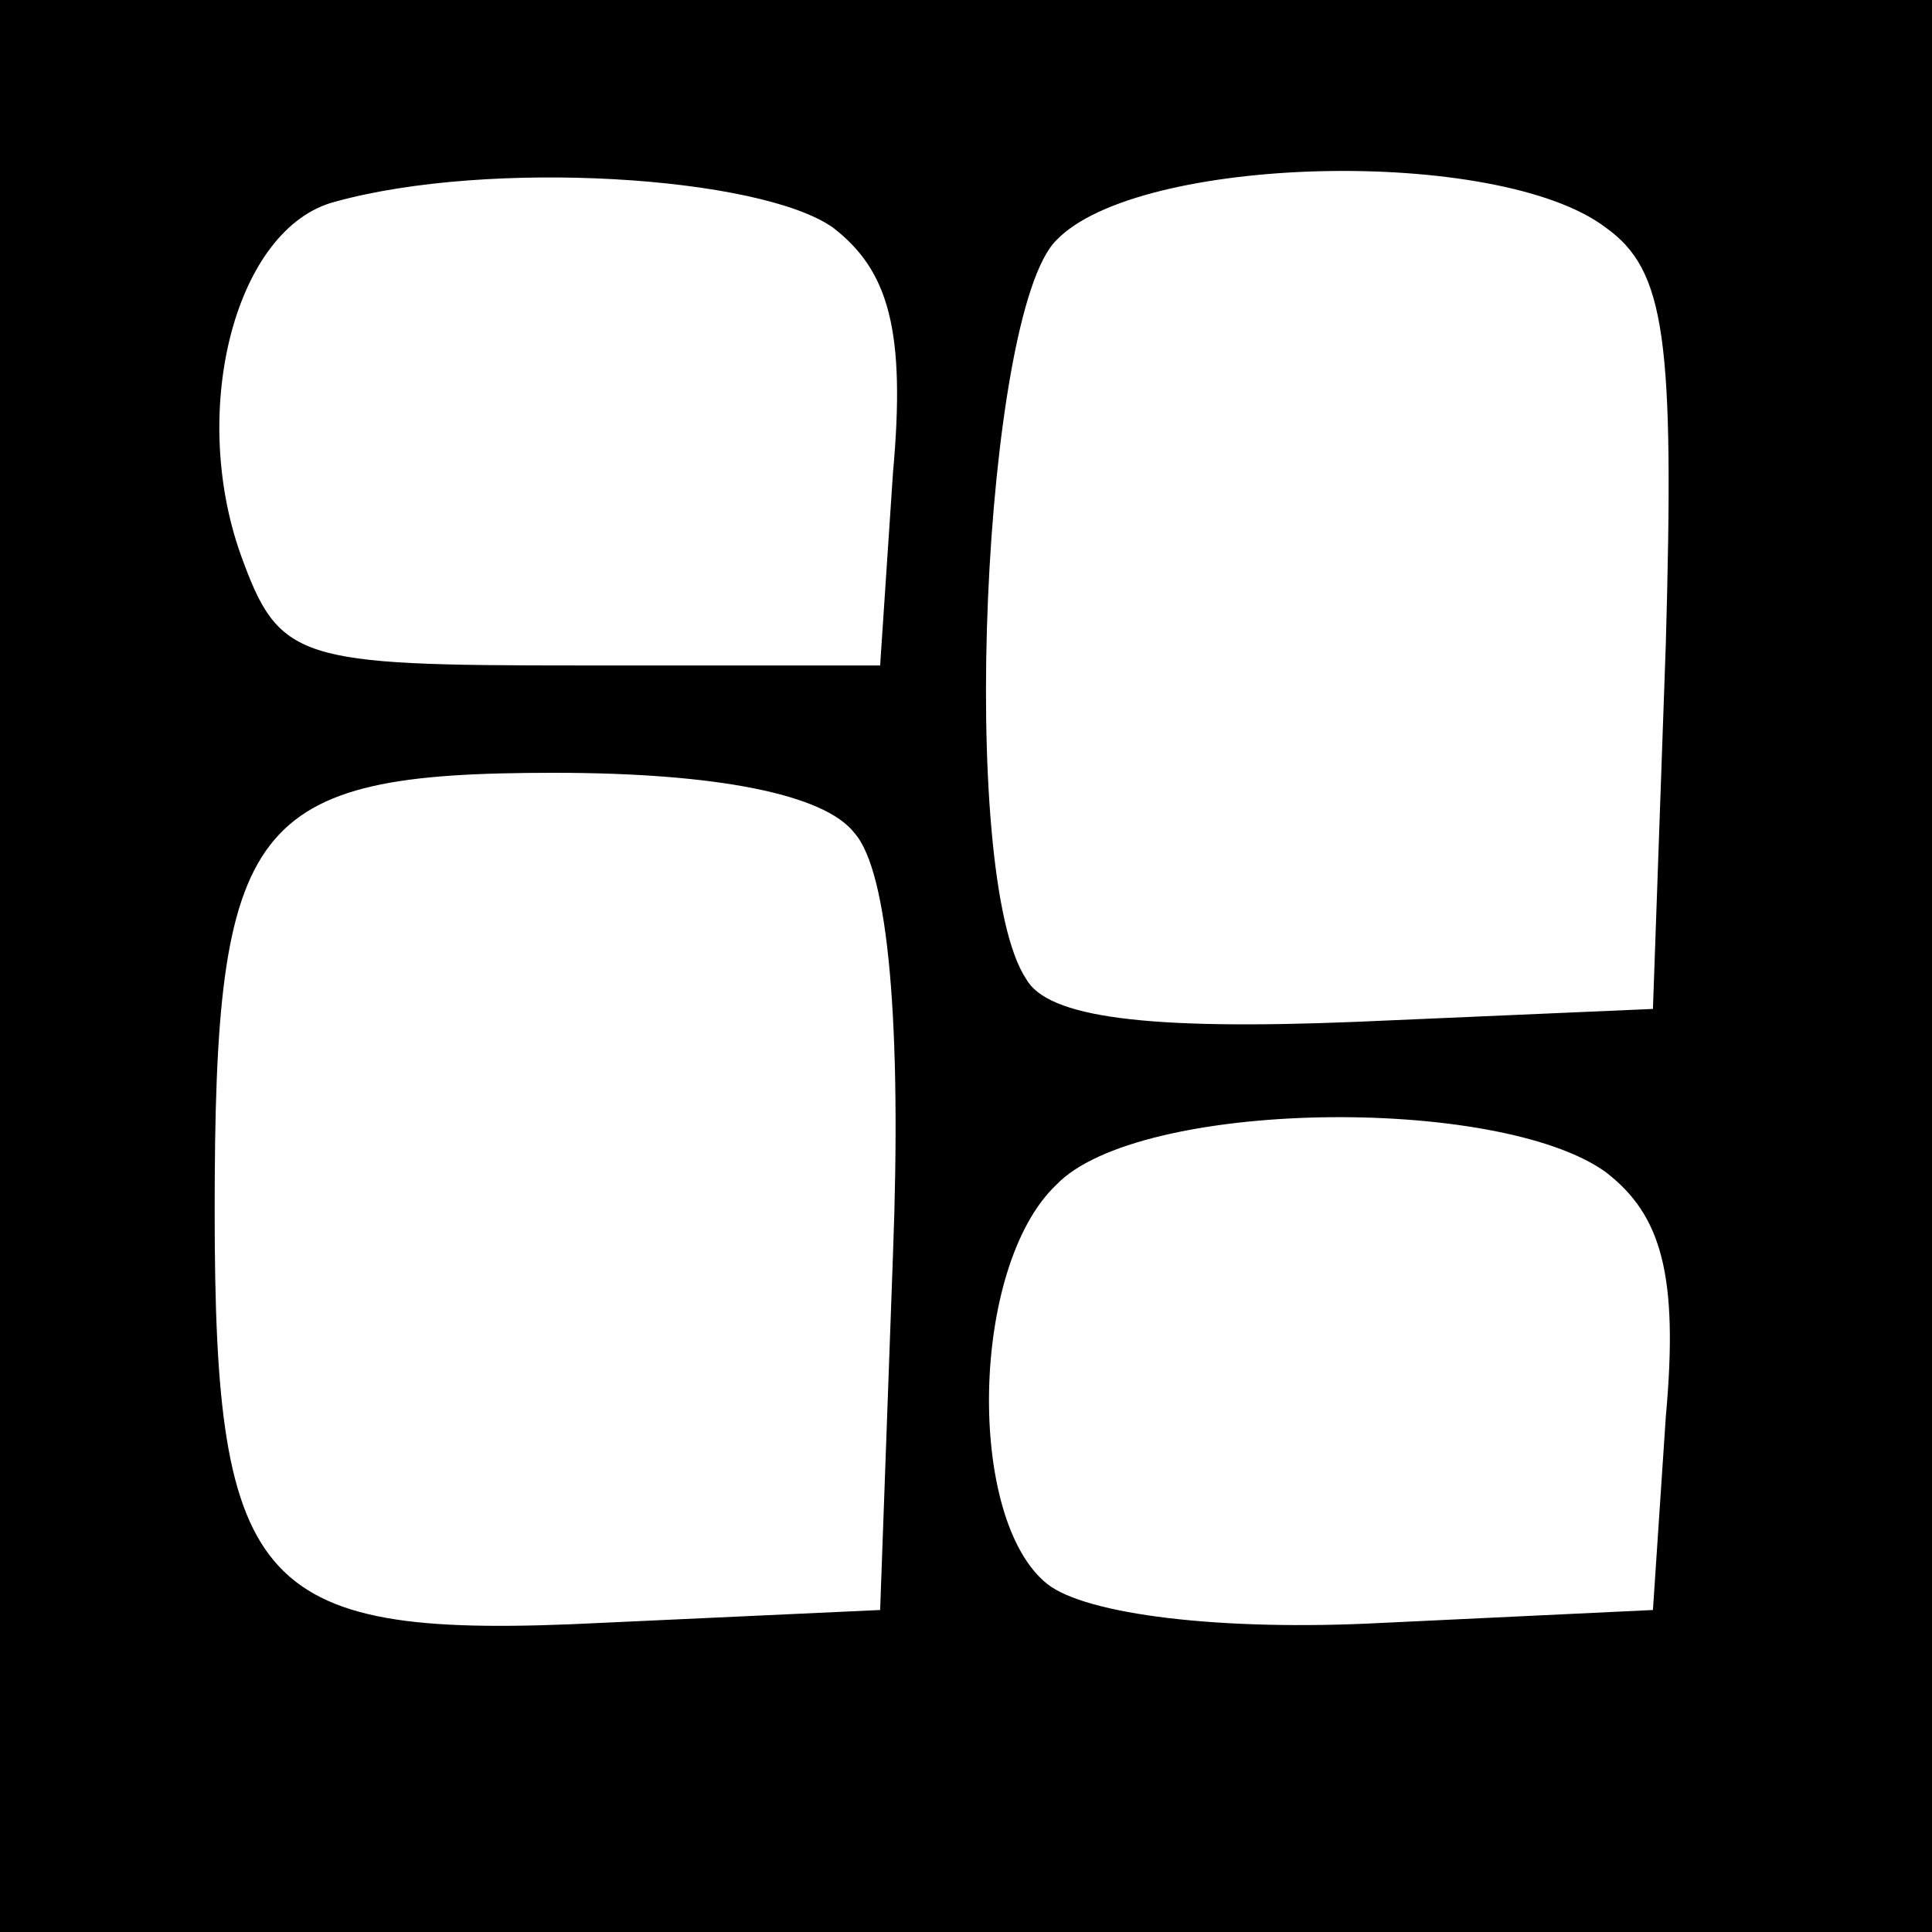
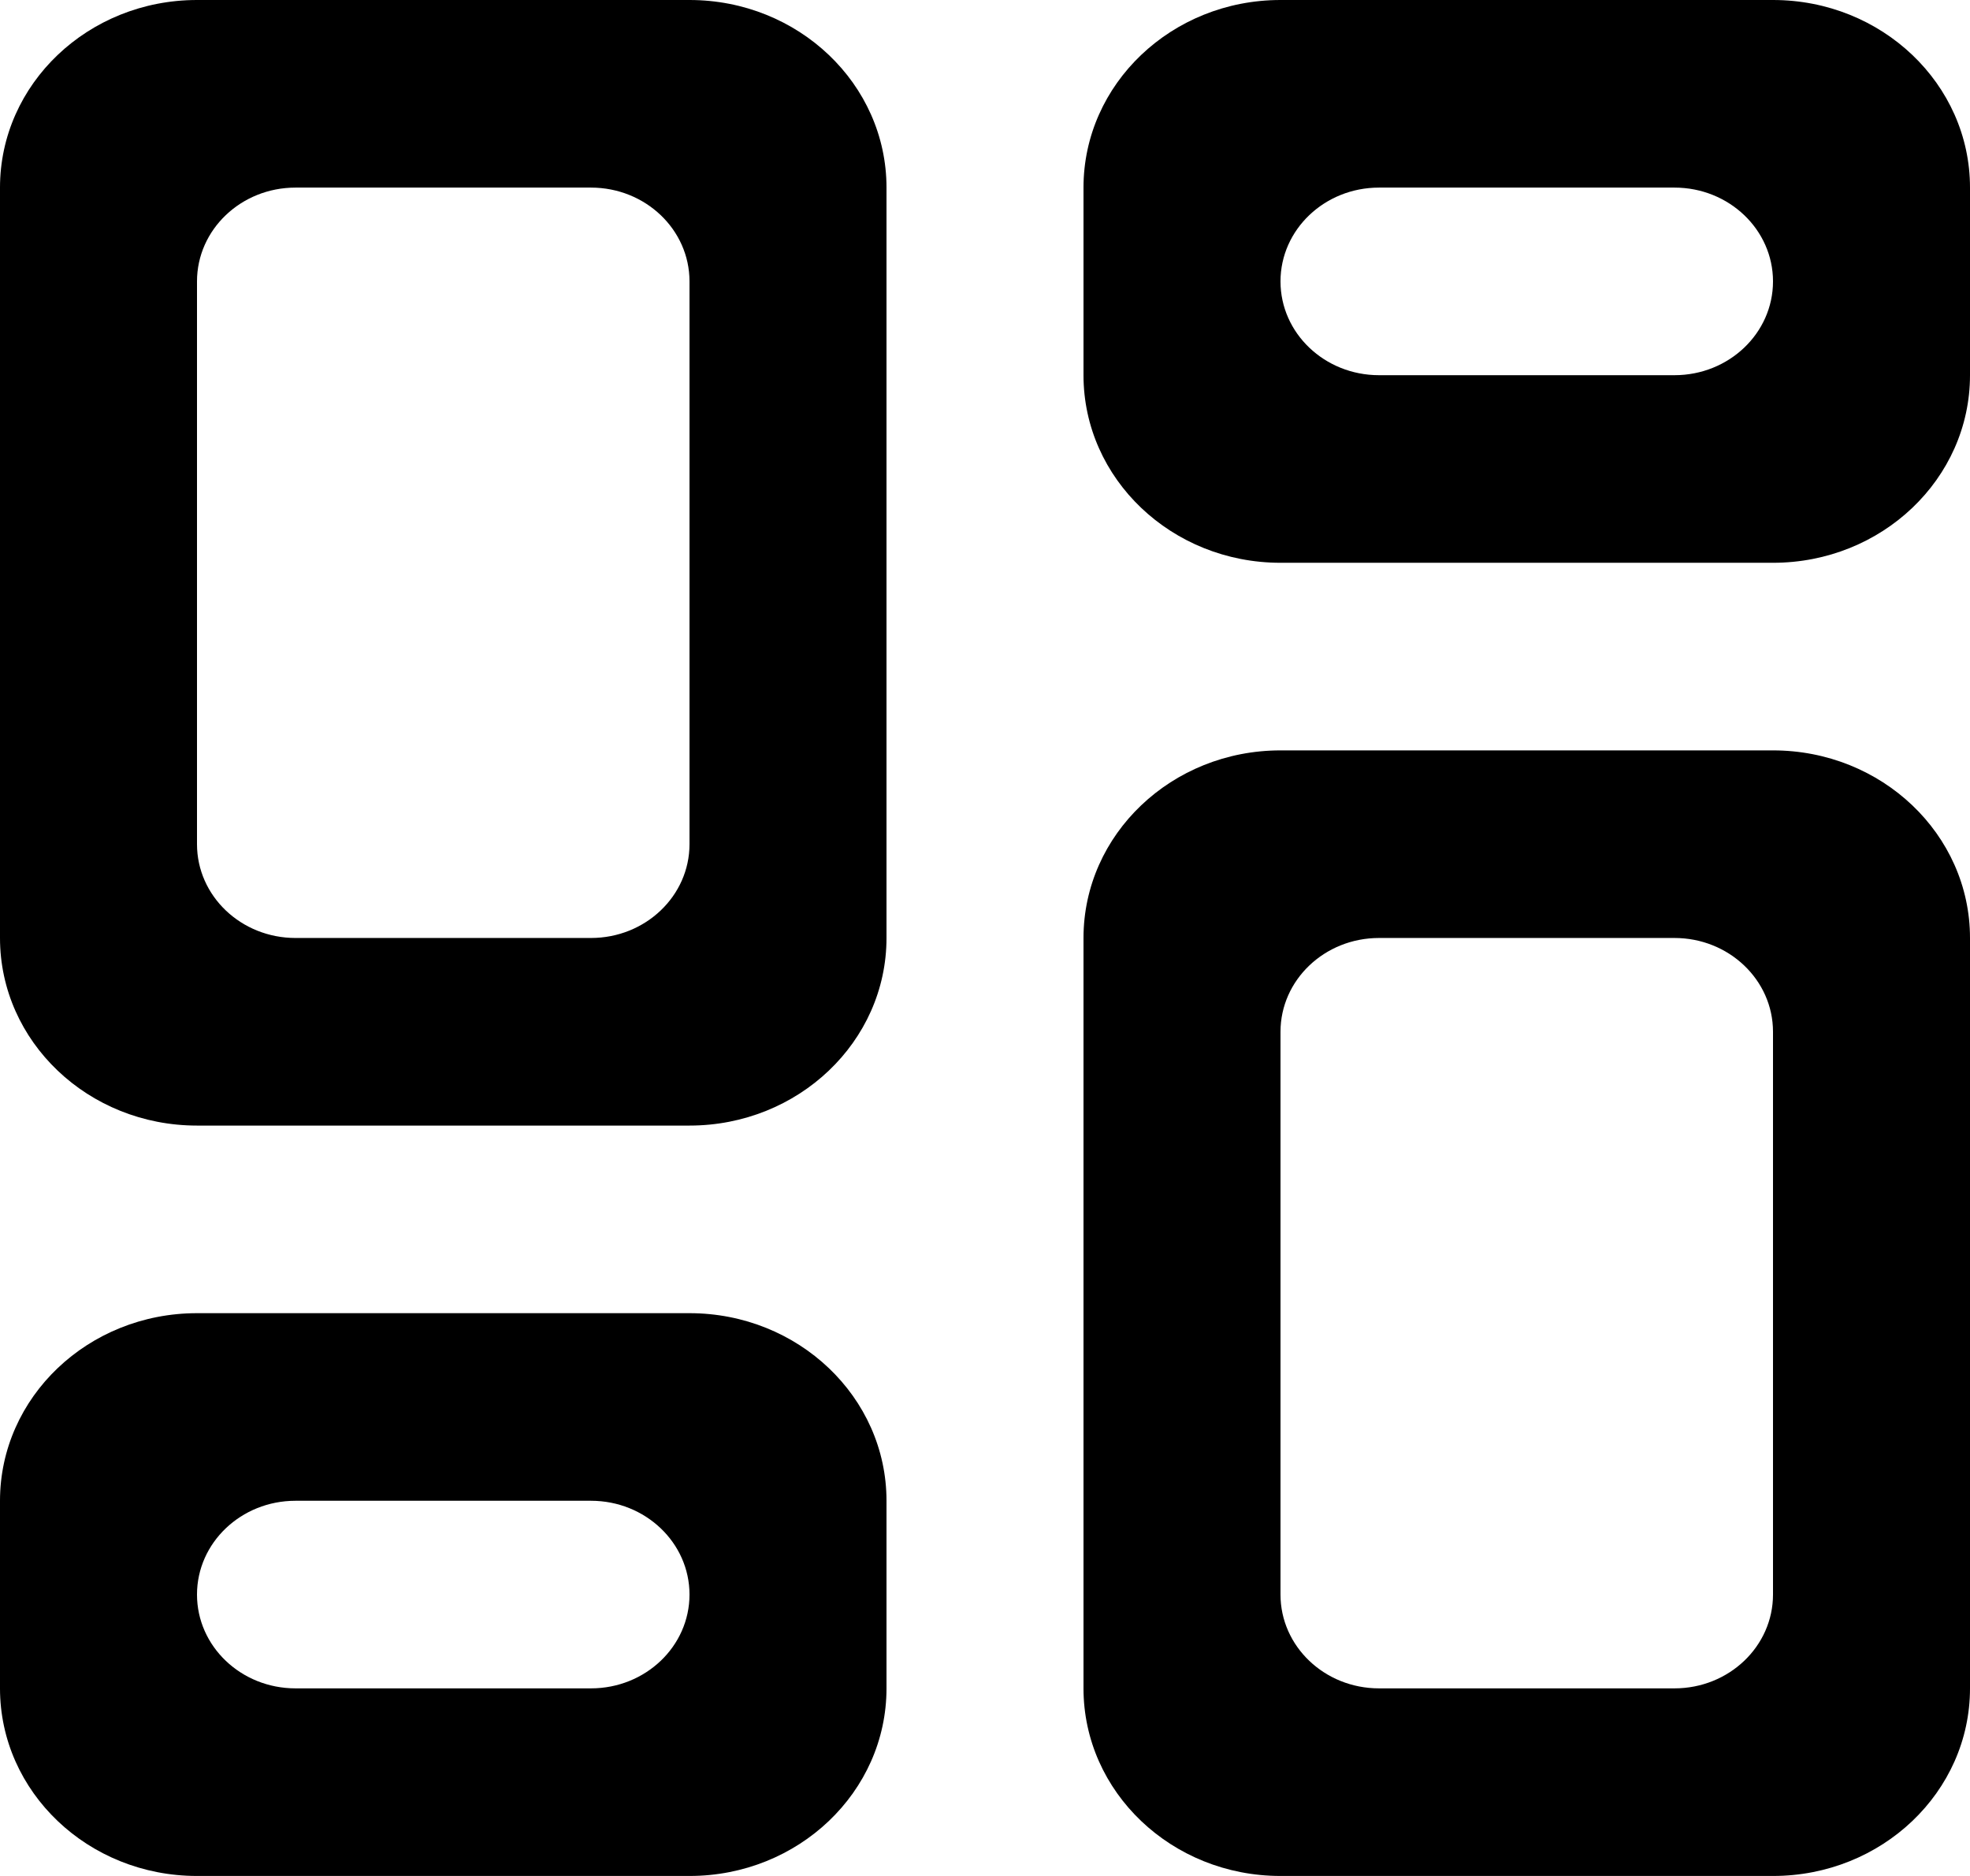
- <svg xmlns="http://www.w3.org/2000/svg" version="1.0" width="45pt" height="45pt" viewBox="0 0 45 45" preserveAspectRatio="xMidYMid meet">
-   <g transform="translate(0,45) scale(0.1,-0.1)" fill="#000000" stroke="none">
-     <path d="M0 225 l0 -225 225 0 225 0 0 225 0 225 -225 0 -225 0 0 -225z m194 172 c13 -10 17 -24 14 -57 l-3 -45 -70 0 c-66 0 -70 1 -79 26 -12 34 -1 76 22 82 36 10 99 6 116 -6z m180 0 c14 -10 16 -26 14 -97 l-3 -85 -69 -3 c-49 -2 -72 1 -77 10 -16 24 -10 155 7 172 19 20 103 22 128 3z m-175 -141 c8 -9 11 -45 9 -98 l-3 -83 -65 -3 c-80 -4 -90 7 -90 96 0 91 8 102 79 102 38 0 63 -5 70 -14z m175 -79 c13 -10 17 -24 14 -57 l-3 -45 -63 -3 c-38 -2 -69 2 -78 9 -19 15 -18 74 2 93 19 20 103 21 128 3z" />
+ <svg xmlns="http://www.w3.org/2000/svg" width="21px" height="20px" viewBox="0 0 21 20" version="1.1">
+   <defs />
+   <g id="Page-1" stroke="none" stroke-width="1" fill="none" fill-rule="evenodd">
+     <g id="Dribbble-Light-Preview" transform="translate(-259, -680)" fill="#000000">
+       <g id="icons" transform="translate(56, 160)">
+         <path d="M209.3,538 L206.15,538 C205.57,538 205.1,537.552 205.1,537 C205.1,536.448 205.57,536 206.15,536 L209.3,536 C209.88,536 210.35,536.448 210.35,537 C210.35,537.552 209.88,538 209.3,538 L209.3,538 Z M210.35,534 L205.1,534 C203.94,534 203,534.895 203,536 L203,538 C203,539.105 203.94,540 205.1,540 L210.35,540 C211.51,540 212.45,539.105 212.45,538 L212.45,536 C212.45,534.895 211.51,534 210.35,534 L210.35,534 Z M220.85,524 L217.7,524 C217.12,524 216.65,523.552 216.65,523 C216.65,522.448 217.12,522 217.7,522 L220.85,522 C221.43,522 221.9,522.448 221.9,523 C221.9,523.552 221.43,524 220.85,524 L220.85,524 Z M221.9,520 L216.65,520 C215.49,520 214.55,520.895 214.55,522 L214.55,524 C214.55,525.105 215.49,526 216.65,526 L221.9,526 C223.06,526 224,525.105 224,524 L224,522 C224,520.895 223.06,520 221.9,520 L221.9,520 Z M221.9,537 C221.9,537.552 221.43,538 220.85,538 L217.7,538 C217.12,538 216.65,537.552 216.65,537 L216.65,531 C216.65,530.448 217.12,530 217.7,530 L220.85,530 C221.43,530 221.9,530.448 221.9,531 L221.9,537 Z M221.9,528 L216.65,528 C215.49,528 214.55,528.895 214.55,530 L214.55,538 C214.55,539.105 215.49,540 216.65,540 L221.9,540 C223.06,540 224,539.105 224,538 L224,530 C224,528.895 223.06,528 221.9,528 L221.9,528 Z M210.35,529 C210.35,529.552 209.88,530 209.3,530 L206.15,530 C205.57,530 205.1,529.552 205.1,529 L205.1,523 C205.1,522.448 205.57,522 206.15,522 L209.3,522 C209.88,522 210.35,522.448 210.35,523 L210.35,529 Z M210.35,520 L205.1,520 C203.94,520 203,520.895 203,522 L203,530 C203,531.105 203.94,532 205.1,532 L210.35,532 C211.51,532 212.45,531.105 212.45,530 L212.45,522 C212.45,520.895 211.51,520 210.35,520 L210.35,520 Z" id="gallery_grid_view-[#1405]" />
+       </g>
+     </g>
  </g>
</svg>
